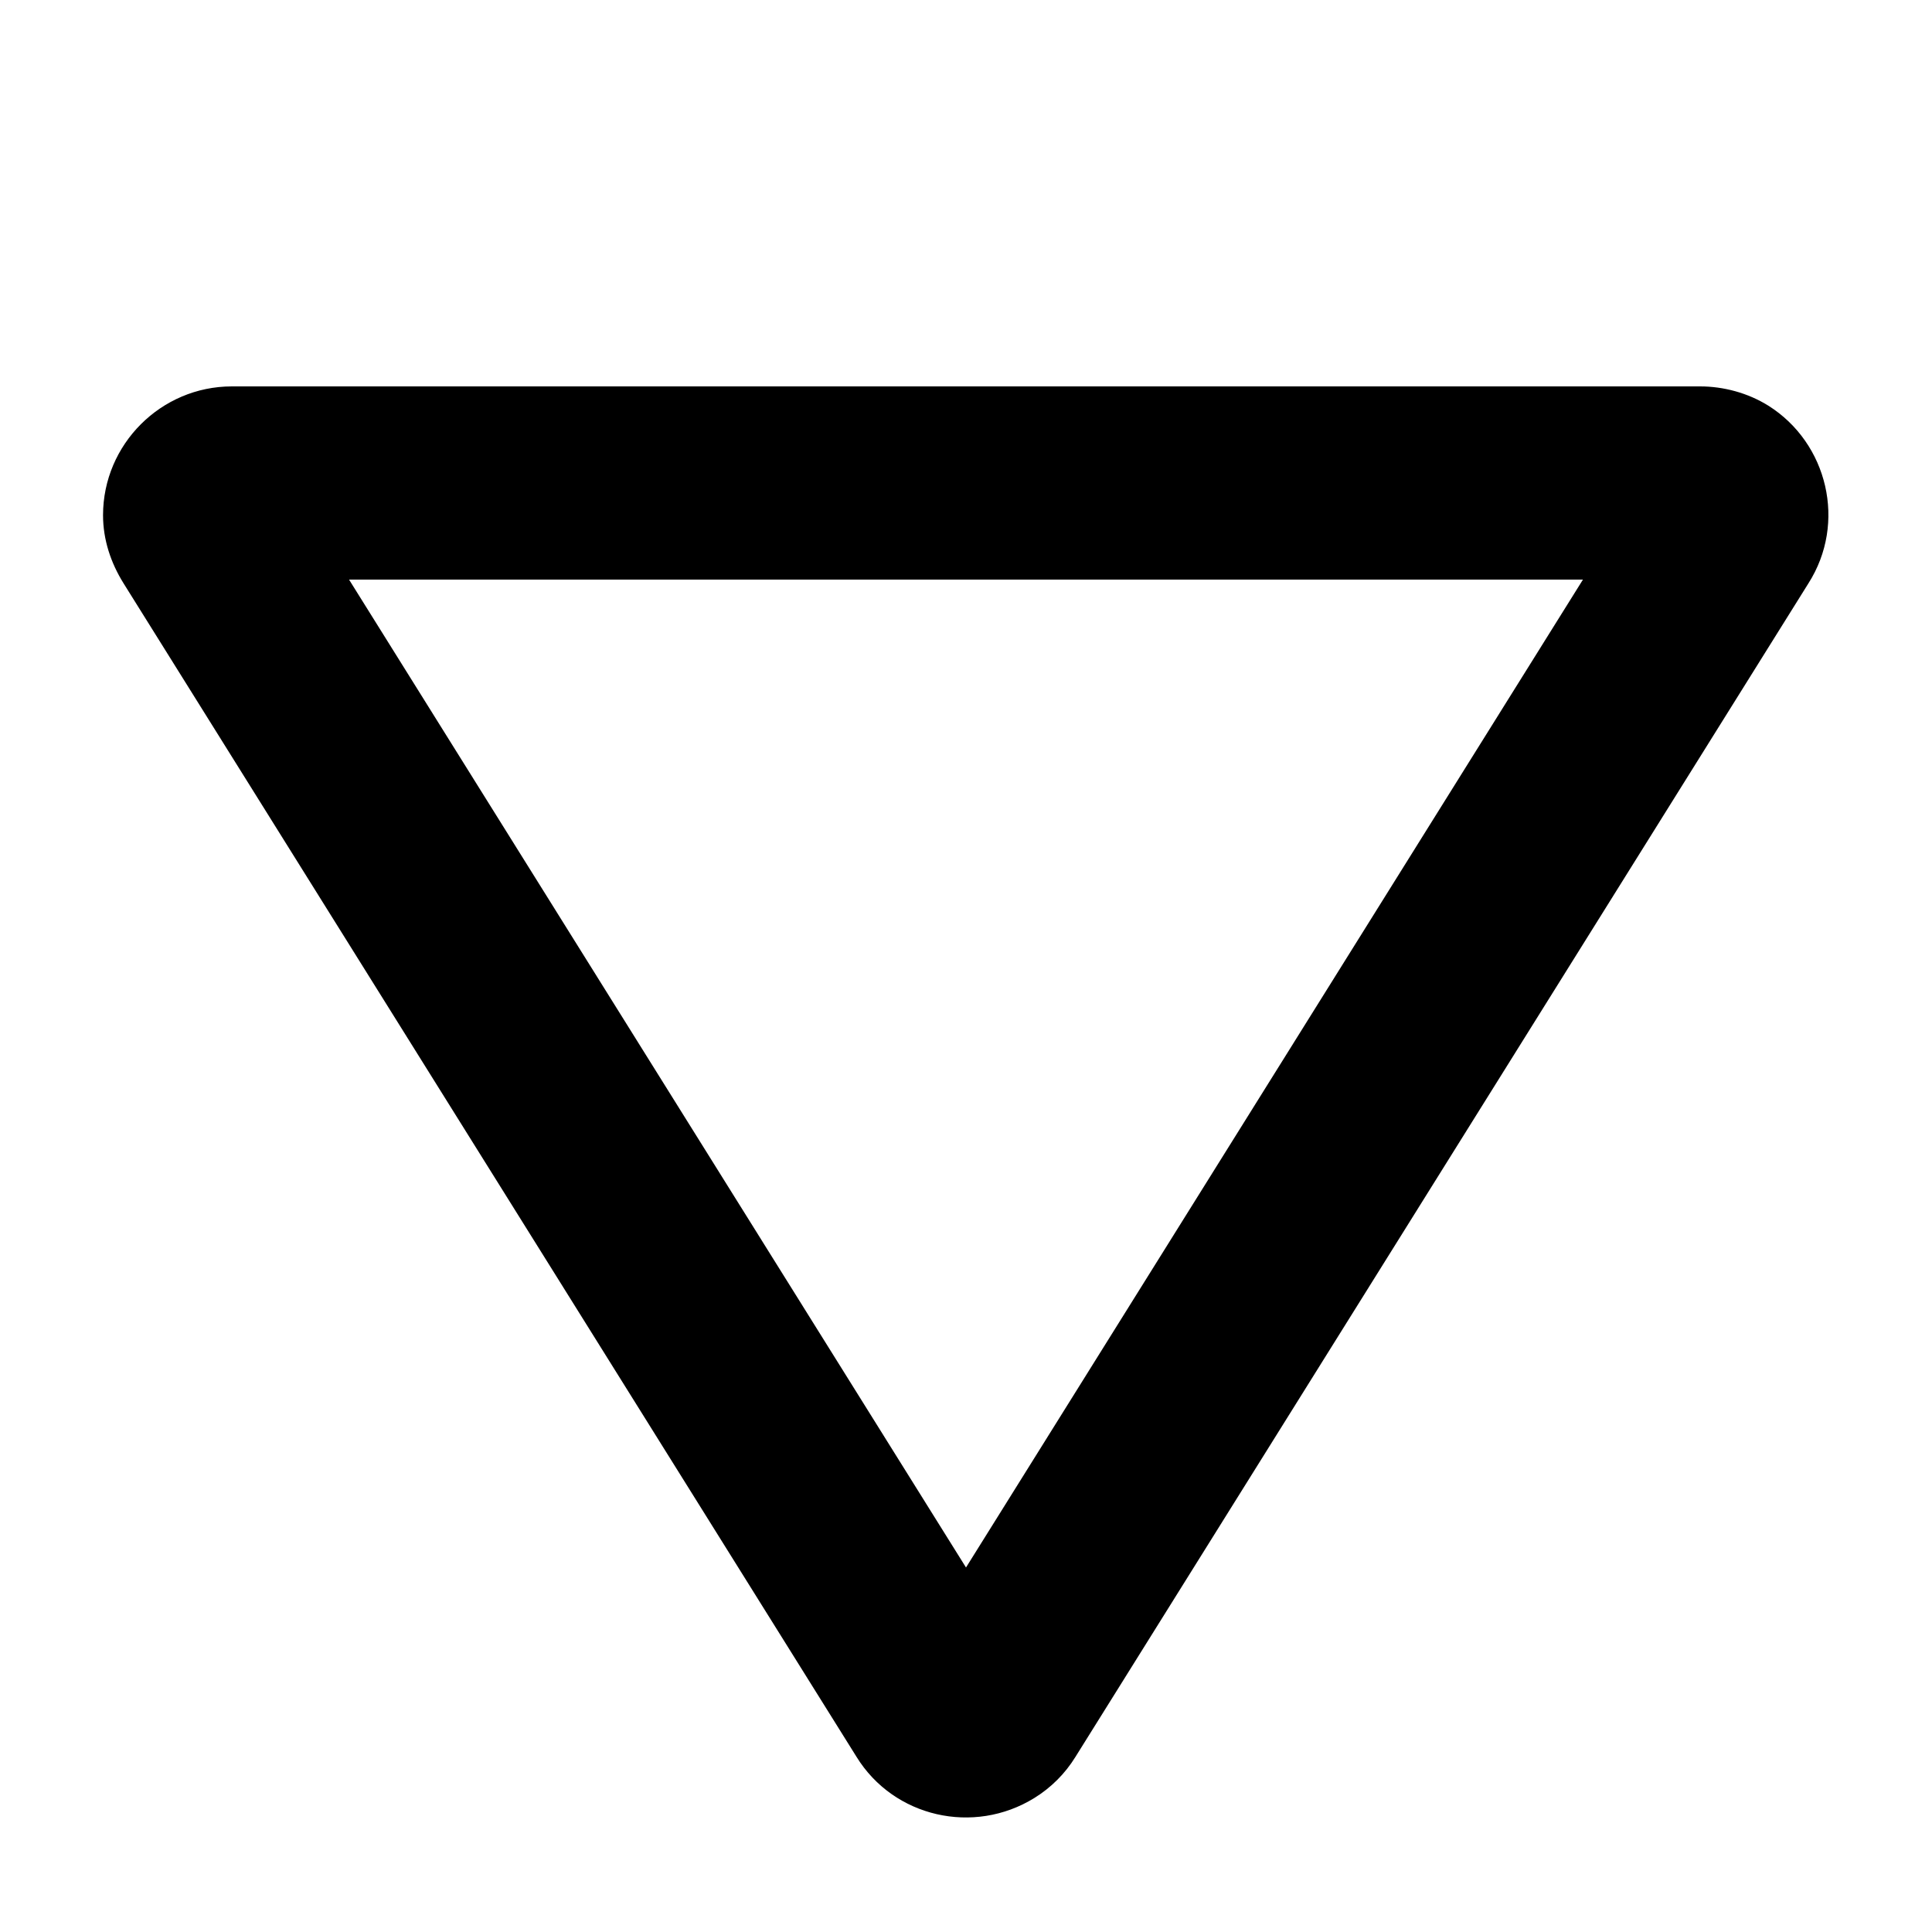
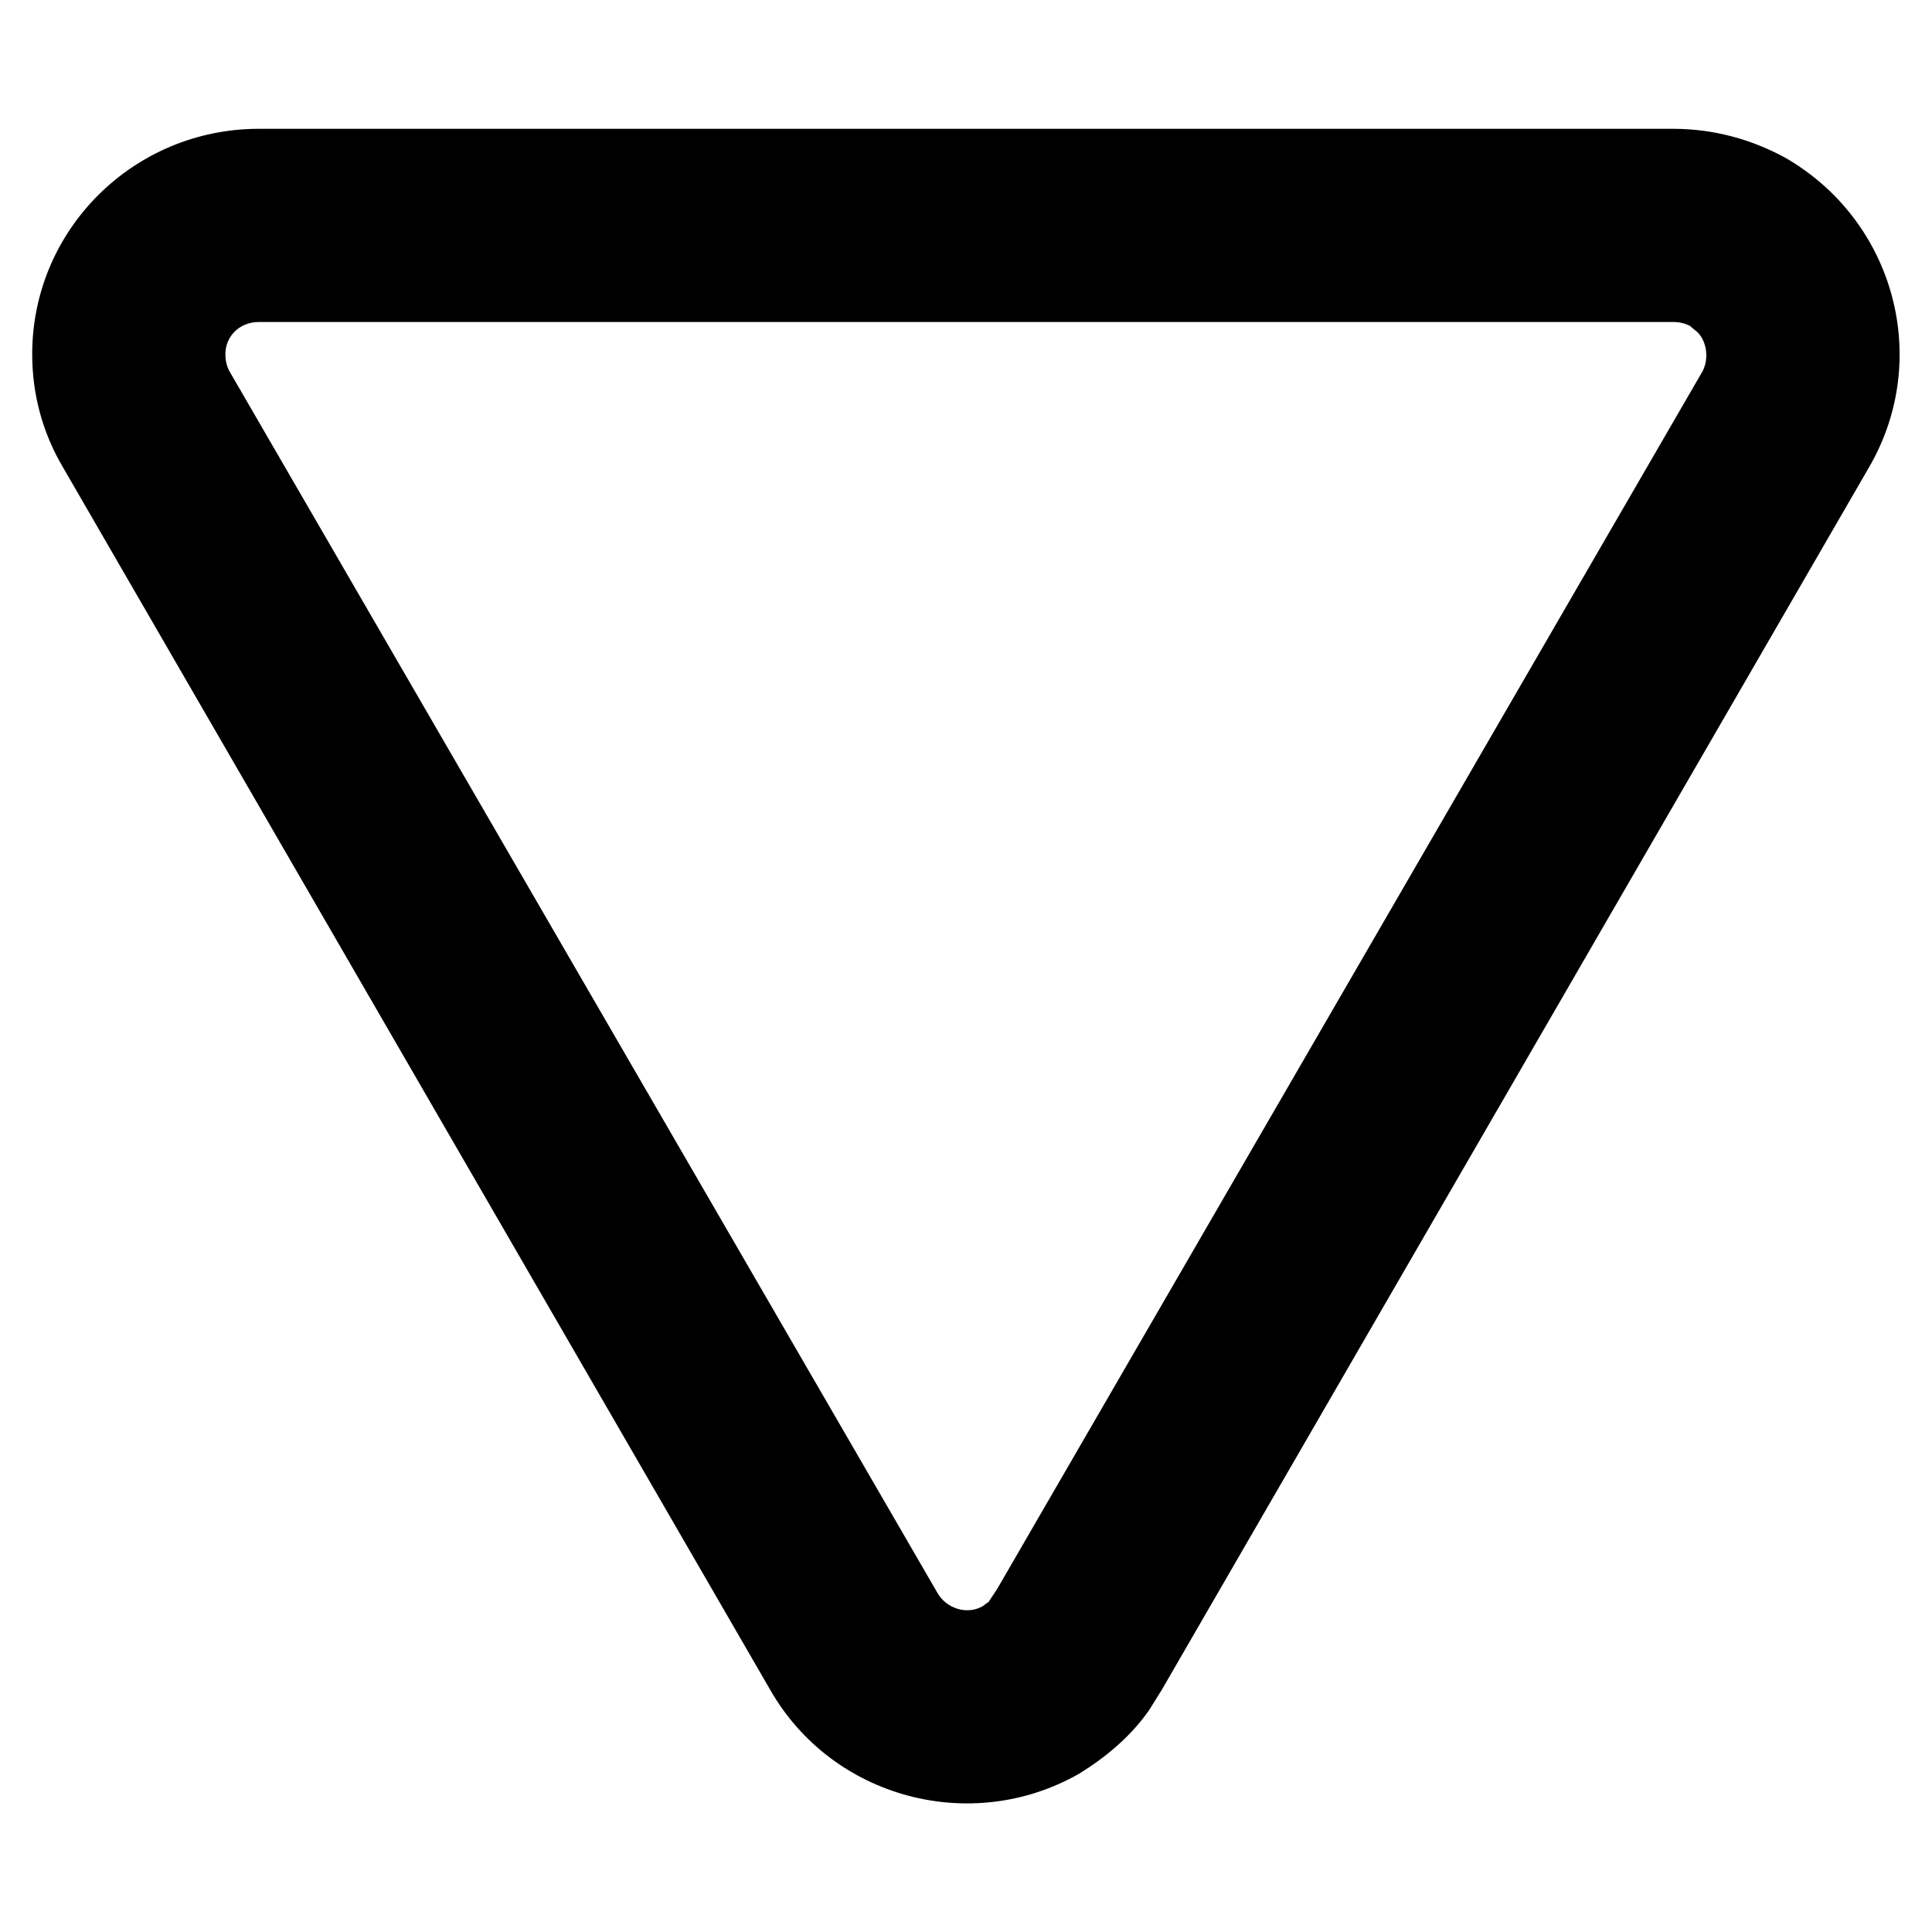
<svg xmlns="http://www.w3.org/2000/svg" viewBox="0 0 15 15">
-   <path d="M13.2 3C13.38 3 13.57 3.05 13.73 3.15C14.19 3.44 14.34 4.06 14.04 4.53L8.35 13.64C8.27 13.77 8.16 13.88 8.03 13.96C7.56 14.25 6.94 14.11 6.65 13.64L0.96 4.53C0.86 4.37 0.8 4.19 0.8 4C0.8 3.45 1.25 3 1.8 3L13.2 3ZM12.29 4.5L2.71 4.5L7.5 12.17L12.29 4.5Z" />
+   <path d="M12.99 1C13.3 1 13.6 1.08 13.87 1.23C14.71 1.72 15 2.79 14.51 3.63L9.02 13.12L8.92 13.28C8.78 13.48 8.59 13.64 8.38 13.77C7.54 14.25 6.46 13.96 5.98 13.12L0.49 3.63C0.33 3.36 0.25 3.06 0.25 2.75C0.25 1.78 1.04 1 2.01 1L12.99 1ZM12.99 2.5L2.01 2.5C1.86 2.5 1.75 2.61 1.75 2.75C1.75 2.8 1.76 2.84 1.78 2.88L7.28 12.37C7.35 12.49 7.51 12.54 7.63 12.47C7.66 12.45 7.69 12.42 7.66 12.46L7.74 12.34L13.22 2.88C13.27 2.78 13.25 2.65 13.18 2.58L13.12 2.53C13.08 2.51 13.04 2.5 12.99 2.5Z" />
</svg>
